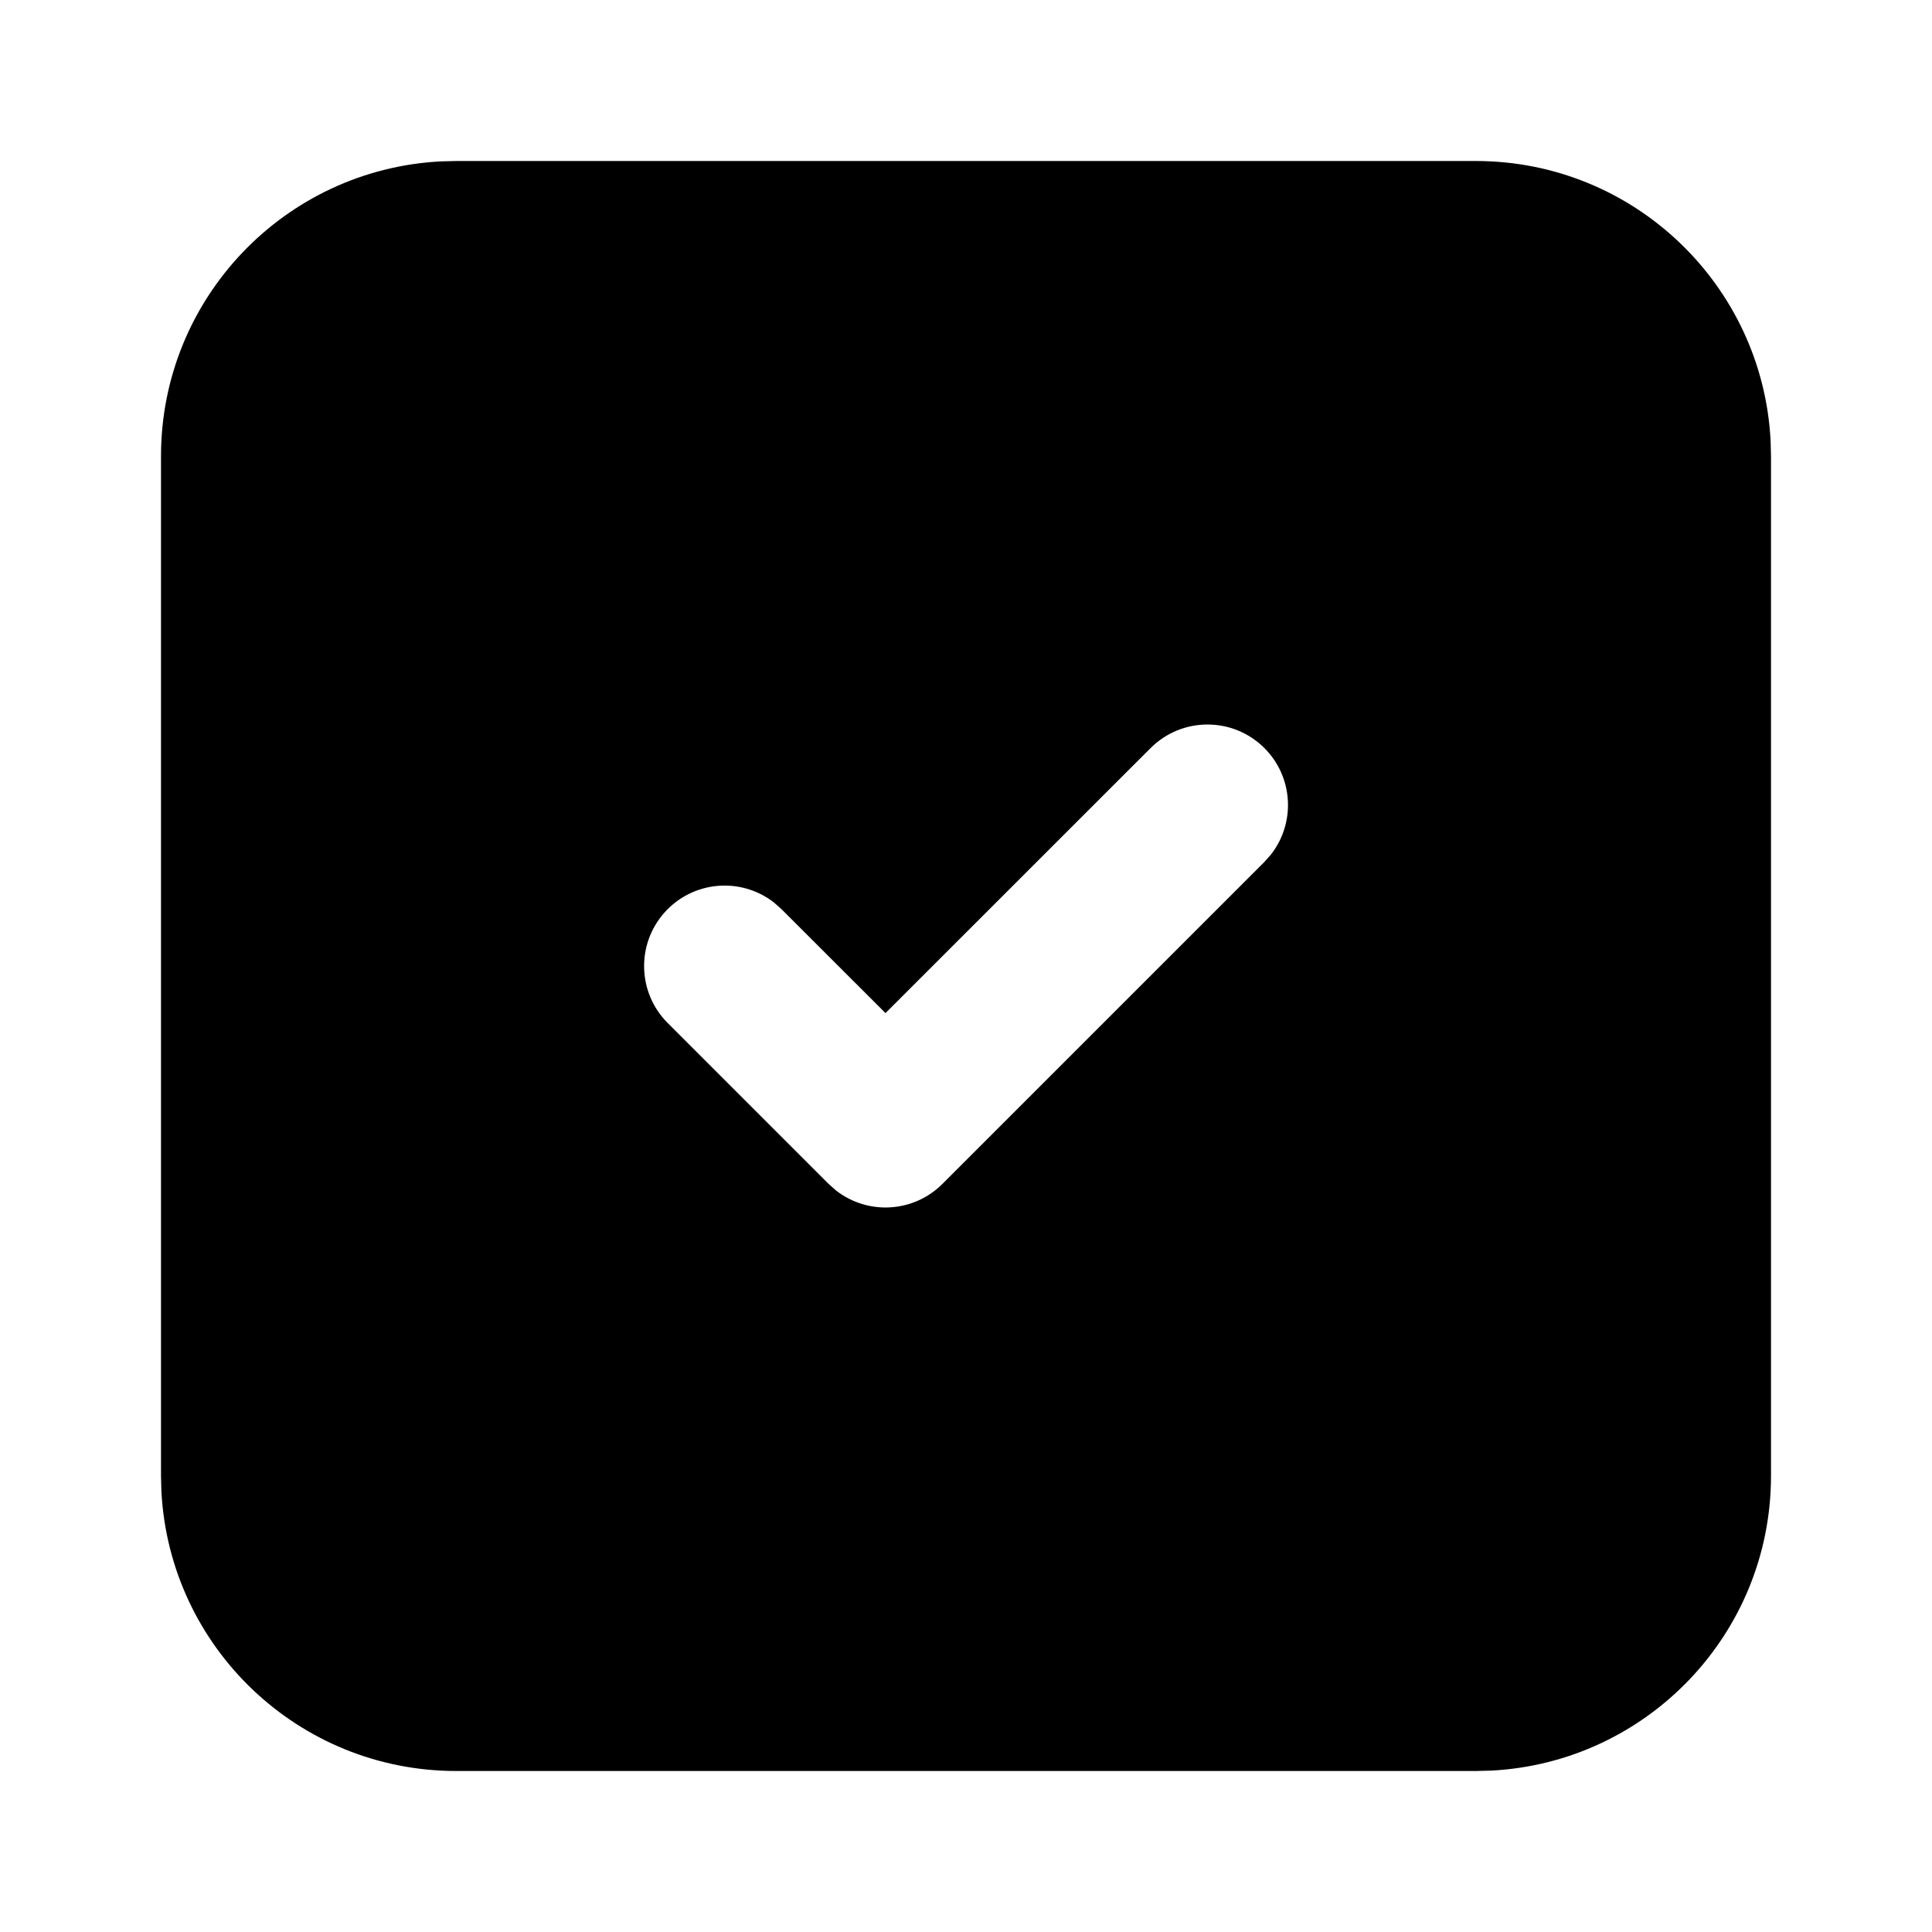
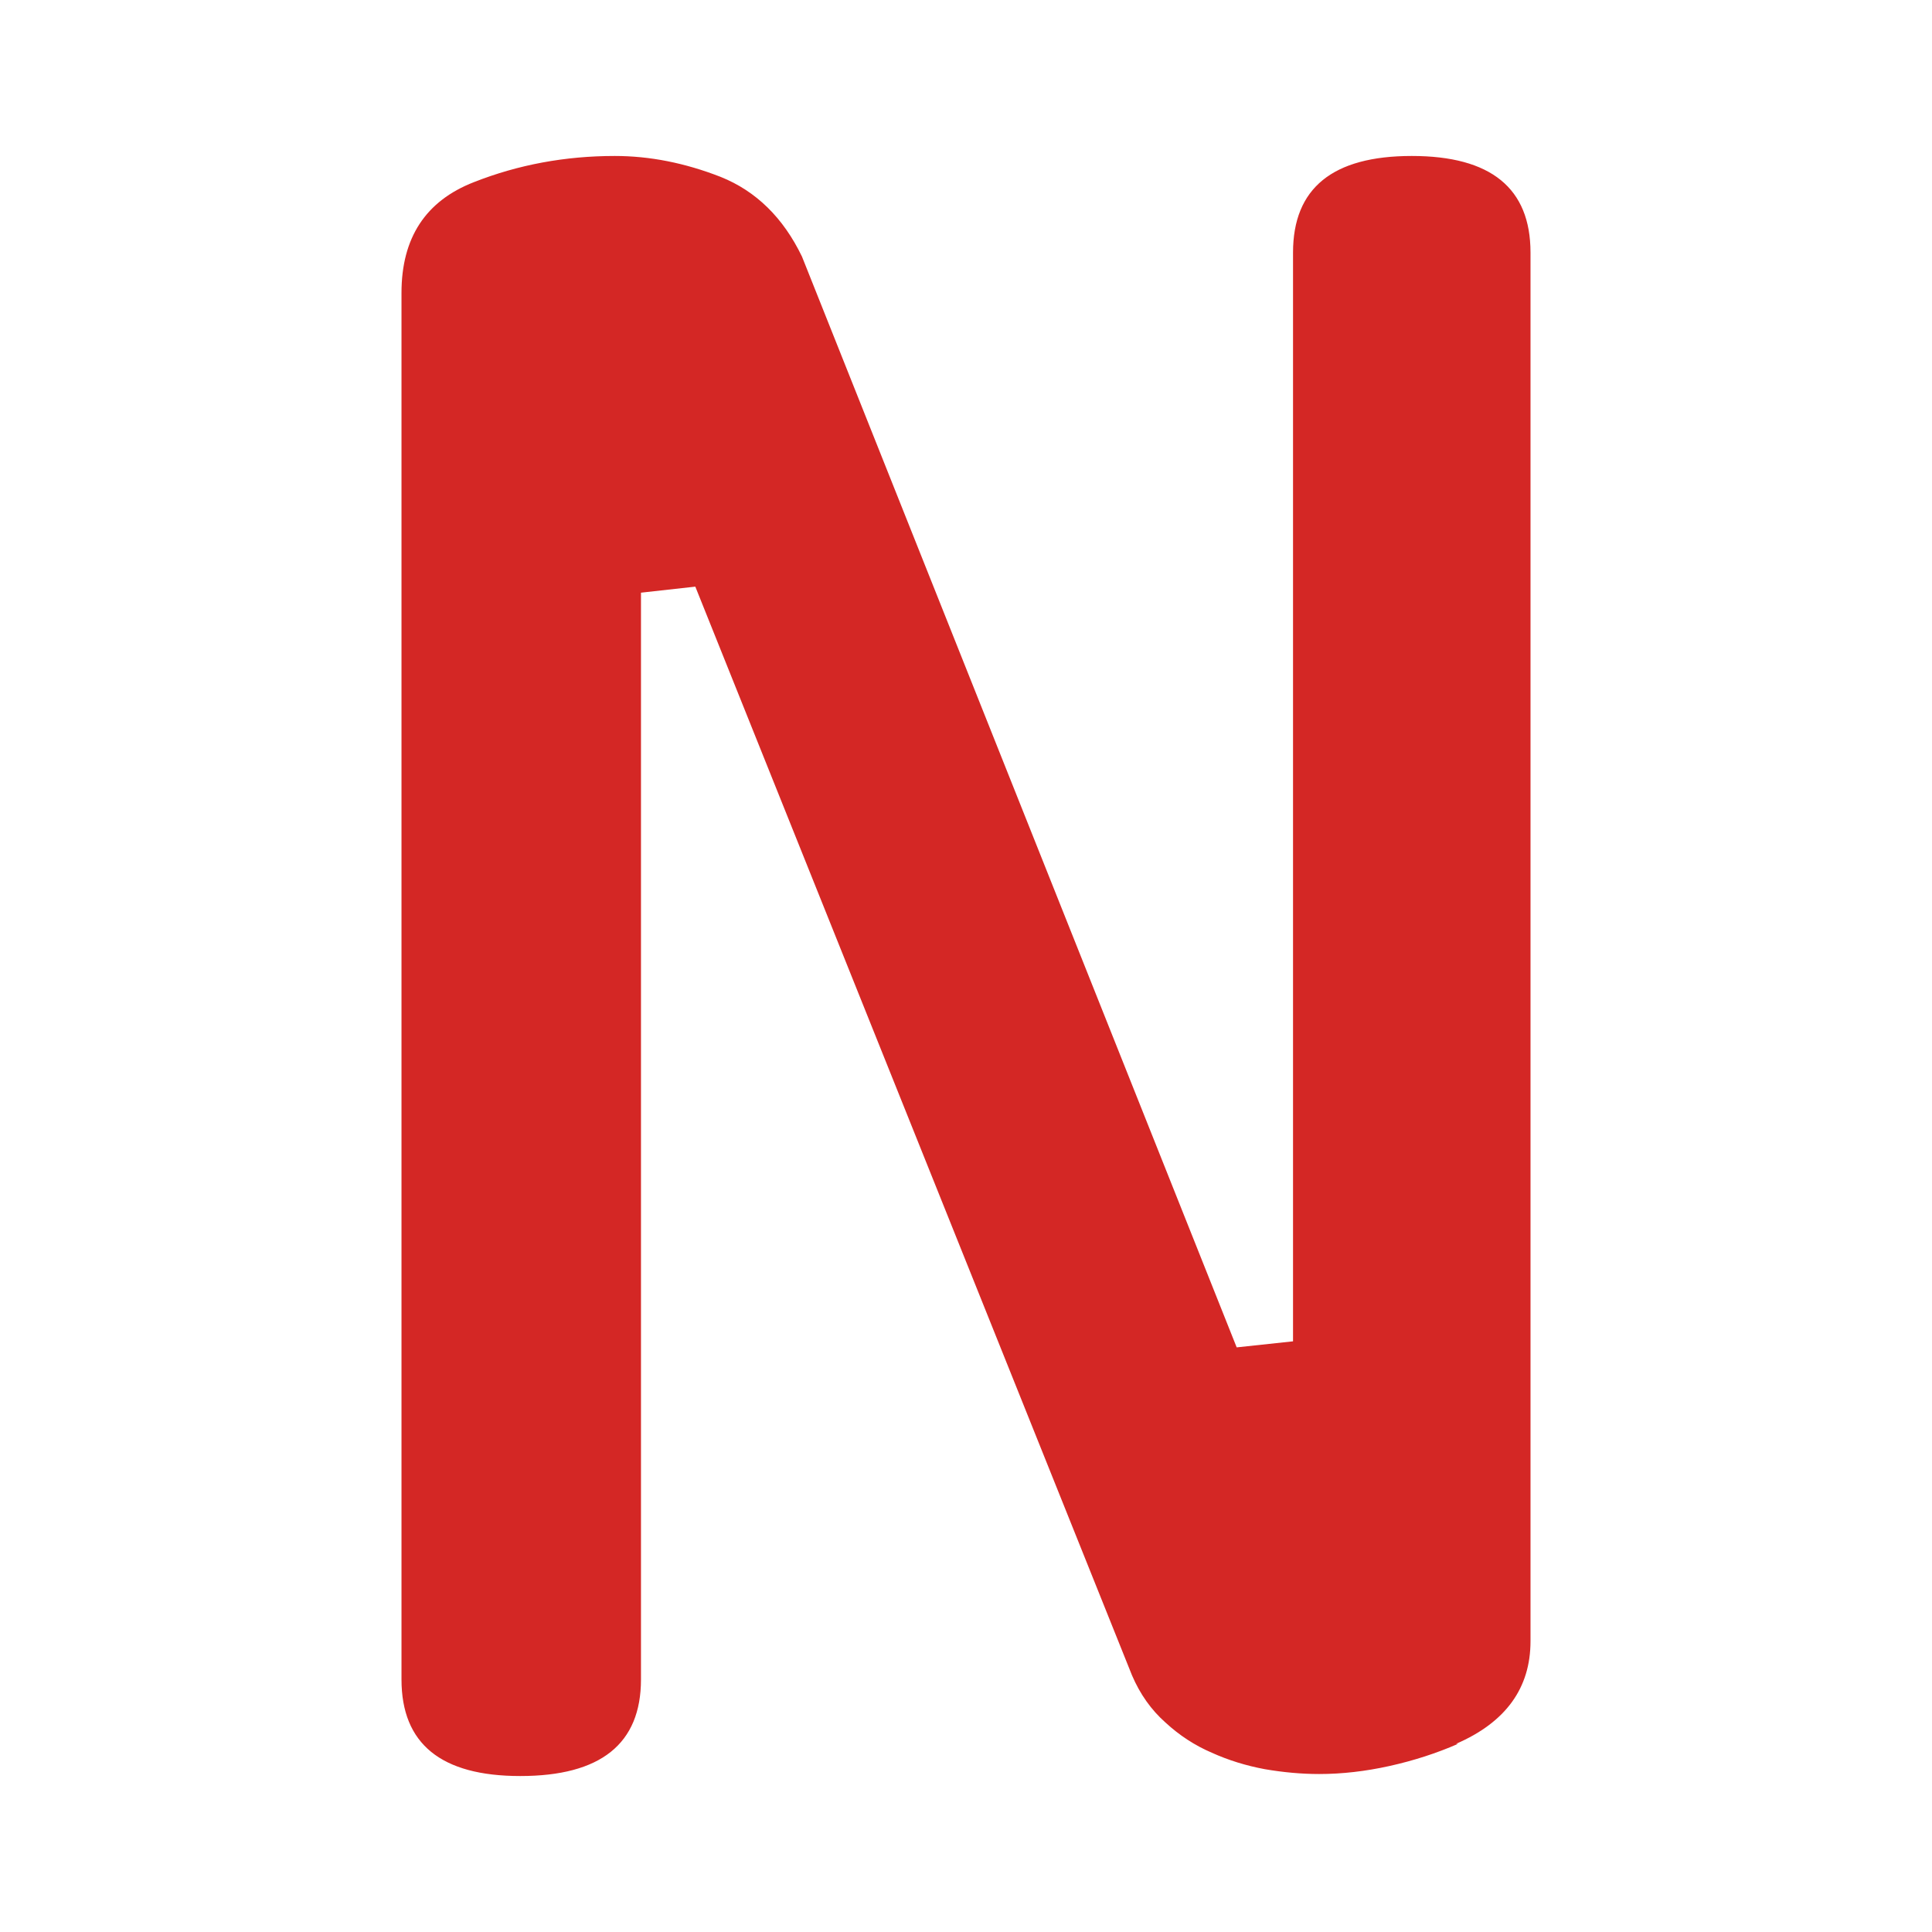
- <svg xmlns="http://www.w3.org/2000/svg" width="24" height="24" viewBox="0 0 24 24" fill="currentColor" class="icon icon-tabler icons-tabler-filled icon-tabler-square-check">
-   <path stroke="none" d="M0 0h24v24H0z" fill="none" />
-   <path d="M18.333 2c1.96 0 3.56 1.537 3.662 3.472l.005 .195v12.666c0 1.96 -1.537 3.56 -3.472 3.662l-.195 .005h-12.666a3.667 3.667 0 0 1 -3.662 -3.472l-.005 -.195v-12.666c0 -1.96 1.537 -3.56 3.472 -3.662l.195 -.005h12.666zm-2.626 7.293a1 1 0 0 0 -1.414 0l-3.293 3.292l-1.293 -1.292l-.094 -.083a1 1 0 0 0 -1.32 1.497l2 2l.094 .083a1 1 0 0 0 1.32 -.083l4 -4l.083 -.094a1 1 0 0 0 -.083 -1.32z" />
+ <svg xmlns="http://www.w3.org/2000/svg" width="24" height="24" viewBox="0 0 48 48" fill="none">
+   <path fill="#d42725" transform="translate(5.975 43.825)" d="M26.15-10.5L26.15-37.55Q26.15-39.95 29.1-39.95L29.1-39.95Q32.05-39.95 32.05-37.55L32.05-37.55 32.05-3.05Q32.05-1.3 30.2-0.5L30.2-0.5 30.25-0.5Q29.45-0.15 28.55 0.05 27.65 0.25 26.8 0.25L26.8 0.25Q26.15 0.25 25.45 0.13 24.75 0 24.13-0.28 23.5-0.55 22.98-1.03 22.45-1.5 22.15-2.2L22.15-2.2 11.3-29.25 9.95-29.1 9.95-2.1Q9.95 0.3 6.95 0.3L6.95 0.3Q4 0.3 4-2.1L4-2.1 4-36.55Q4-38.6 5.8-39.3L5.8-39.3Q7.45-39.95 9.3-39.95L9.3-39.95Q10.6-39.95 11.93-39.43 13.25-38.9 13.95-37.45L13.95-37.45 24.75-10.35 26.15-10.5Z" />
</svg>
